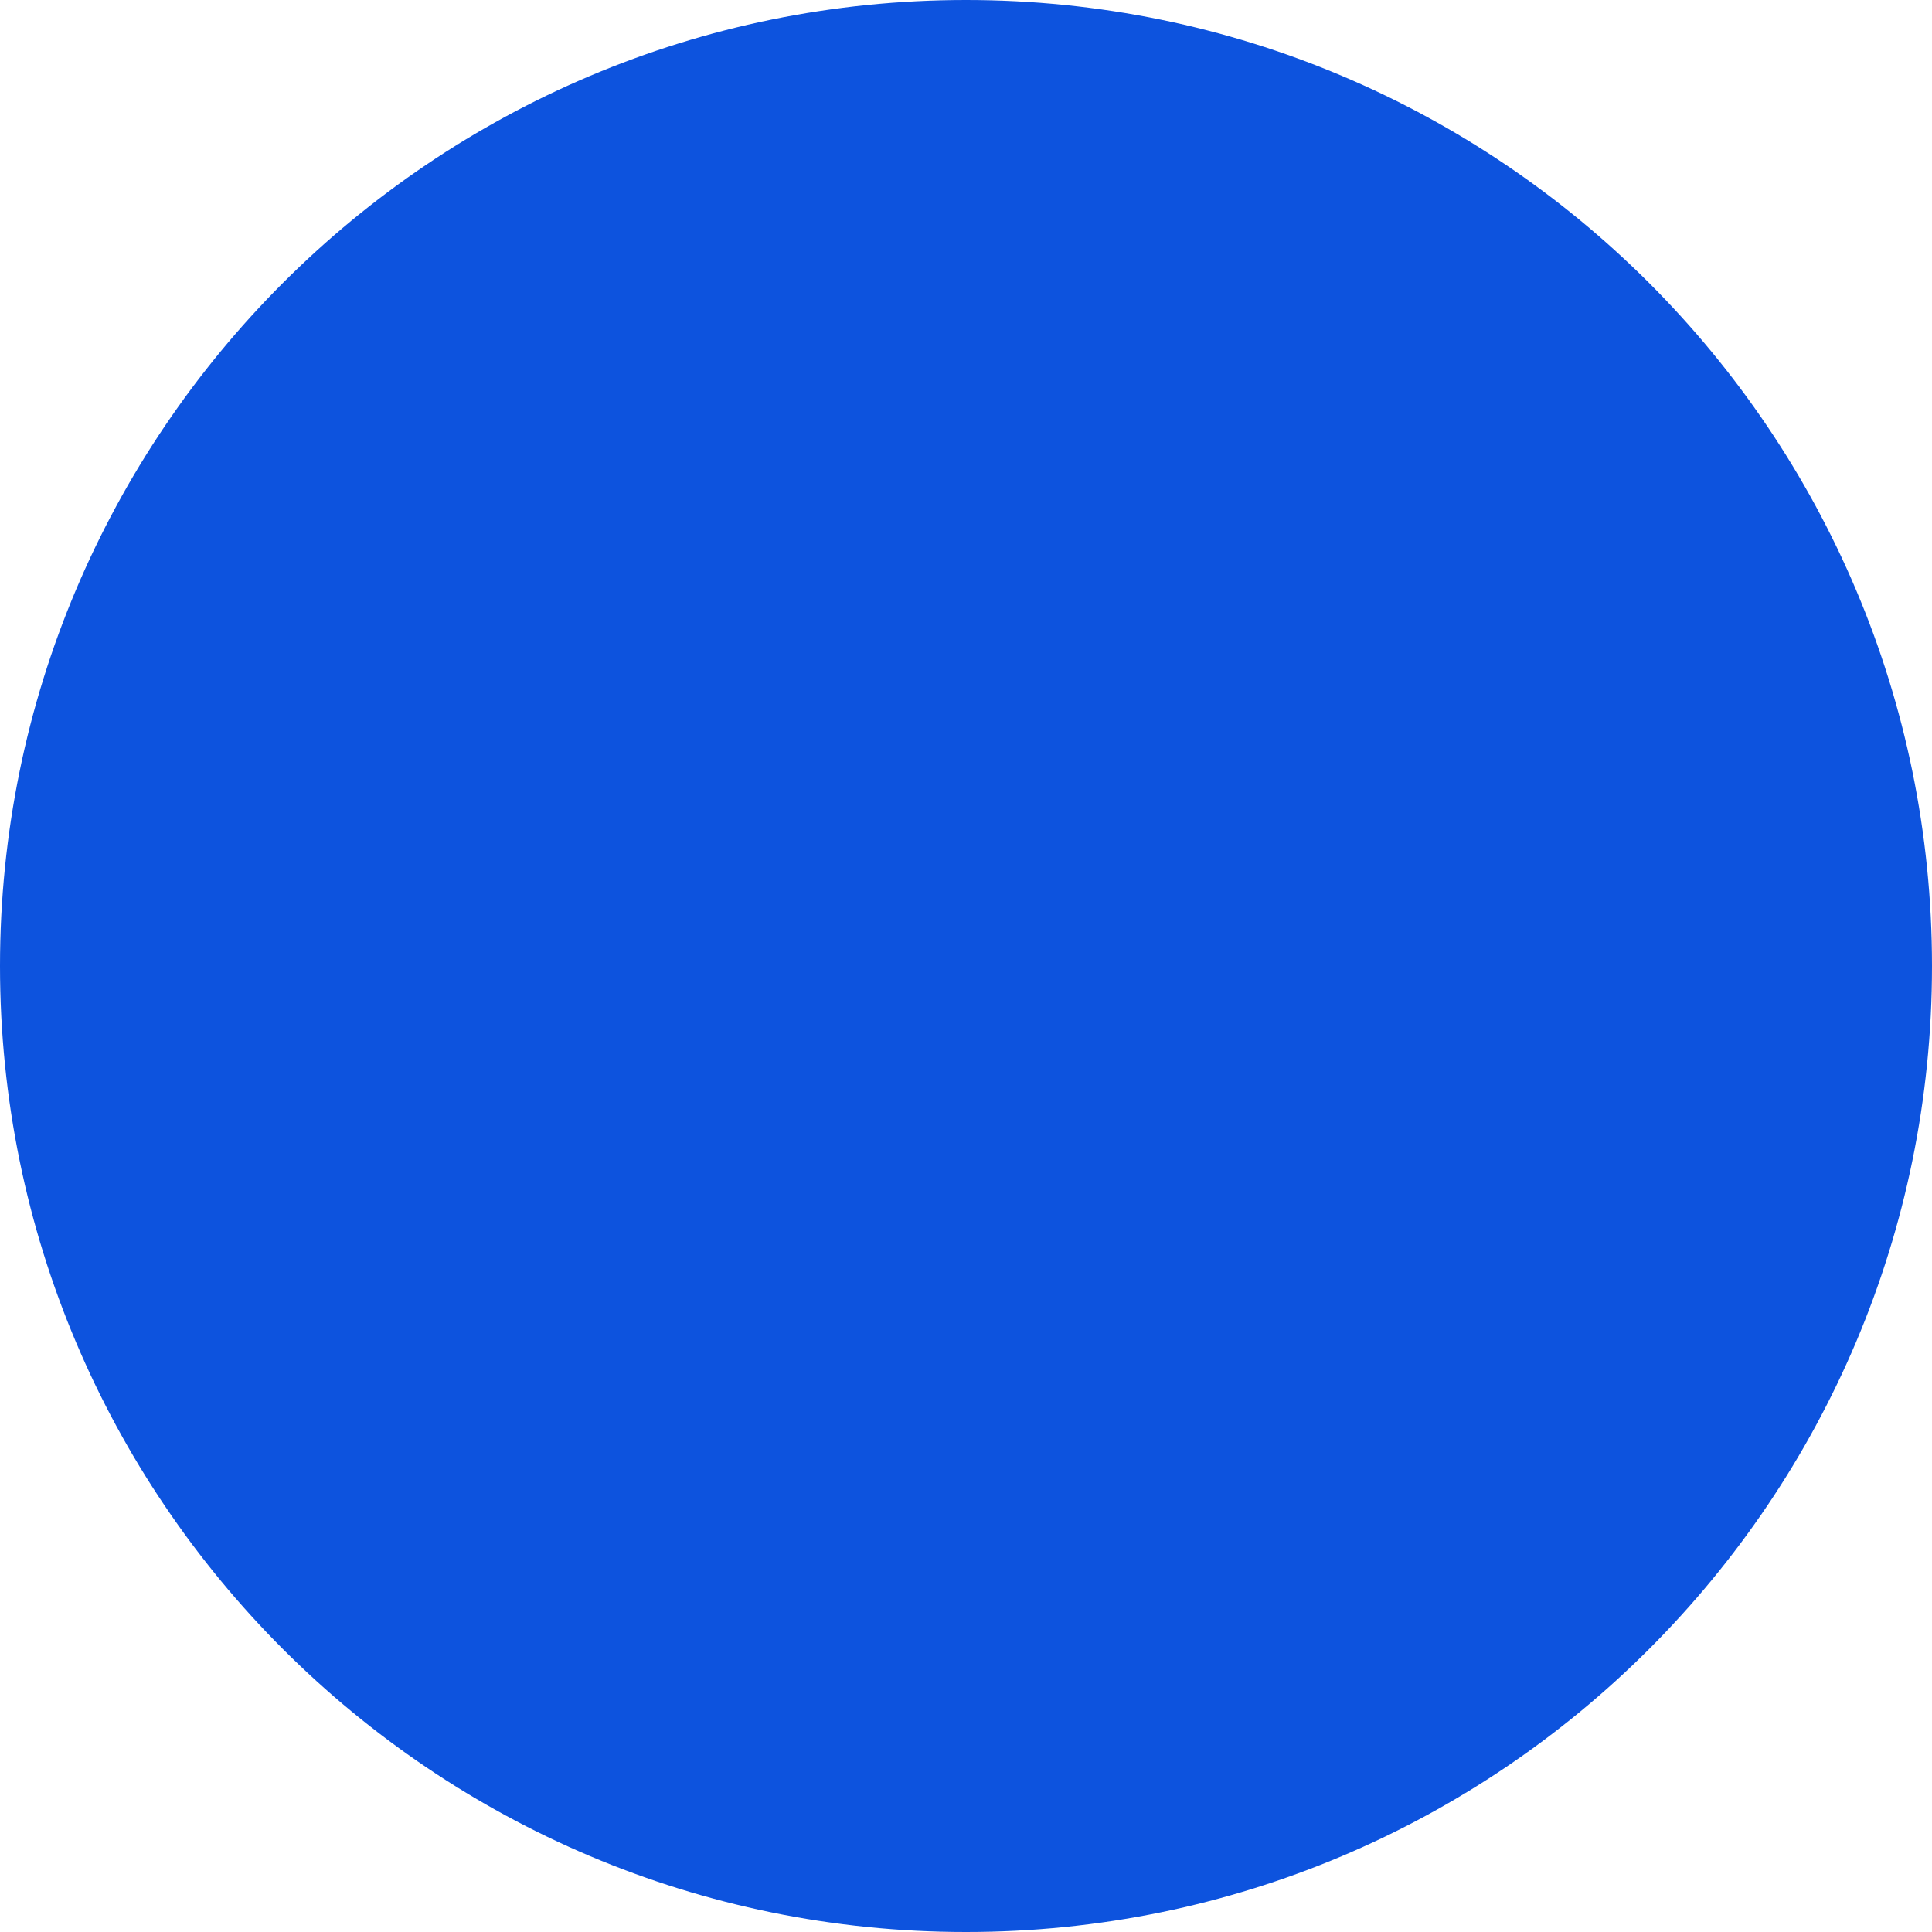
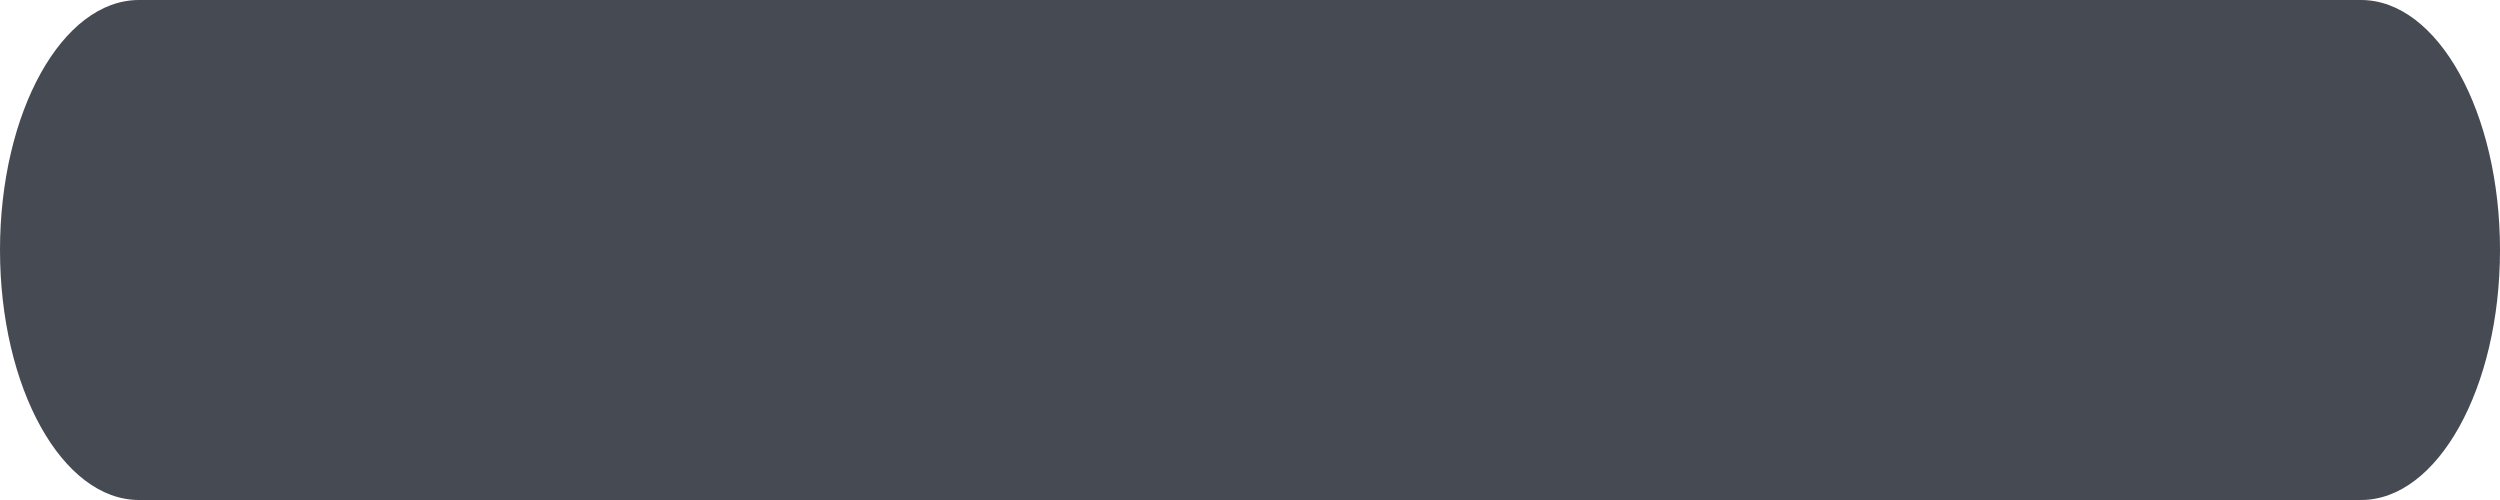
- <svg xmlns="http://www.w3.org/2000/svg" width="20" height="20" viewBox="0 0 20 20" fill="none">
-   <path id="Exclude" d="M10 20C15.523 20 20 15.523 20 10C20 4.477 15.523 0 10 0C4.477 0 0 4.477 0 10C0 15.523 4.477 20 10 20Z" fill-rule="evenodd" fill="#0D53DE" />
-   <path id="Exclude" d="M14.555 9.999C14.555 9.446 14.107 8.999 13.555 8.999L10.955 8.999L8.955 8.999L6.354 8.999C5.803 8.999 5.354 9.446 5.354 9.999C5.354 10.551 5.803 10.999 6.354 10.999L8.955 10.999L10.955 10.999L13.555 10.999C14.107 10.999 14.555 10.551 14.555 9.999Z" fill-rule="evenodd" fill="#0D53DE" />
+ <svg xmlns="http://www.w3.org/2000/svg" width="10" height="2" viewBox="0 0 10 2" fill="none">
+   <path id="添加" d="M4.444 0L5.556 0L9.444 0C9.751 0 10 0.448 10 1C10 1.552 9.751 2 9.444 2L5.556 2L4.444 2L0.556 2C0.249 2 0 1.552 0 1C0 0.448 0.249 0 0.556 0L4.444 0Z" fill-rule="evenodd" fill="#464A53" />
  <defs />
</svg>
